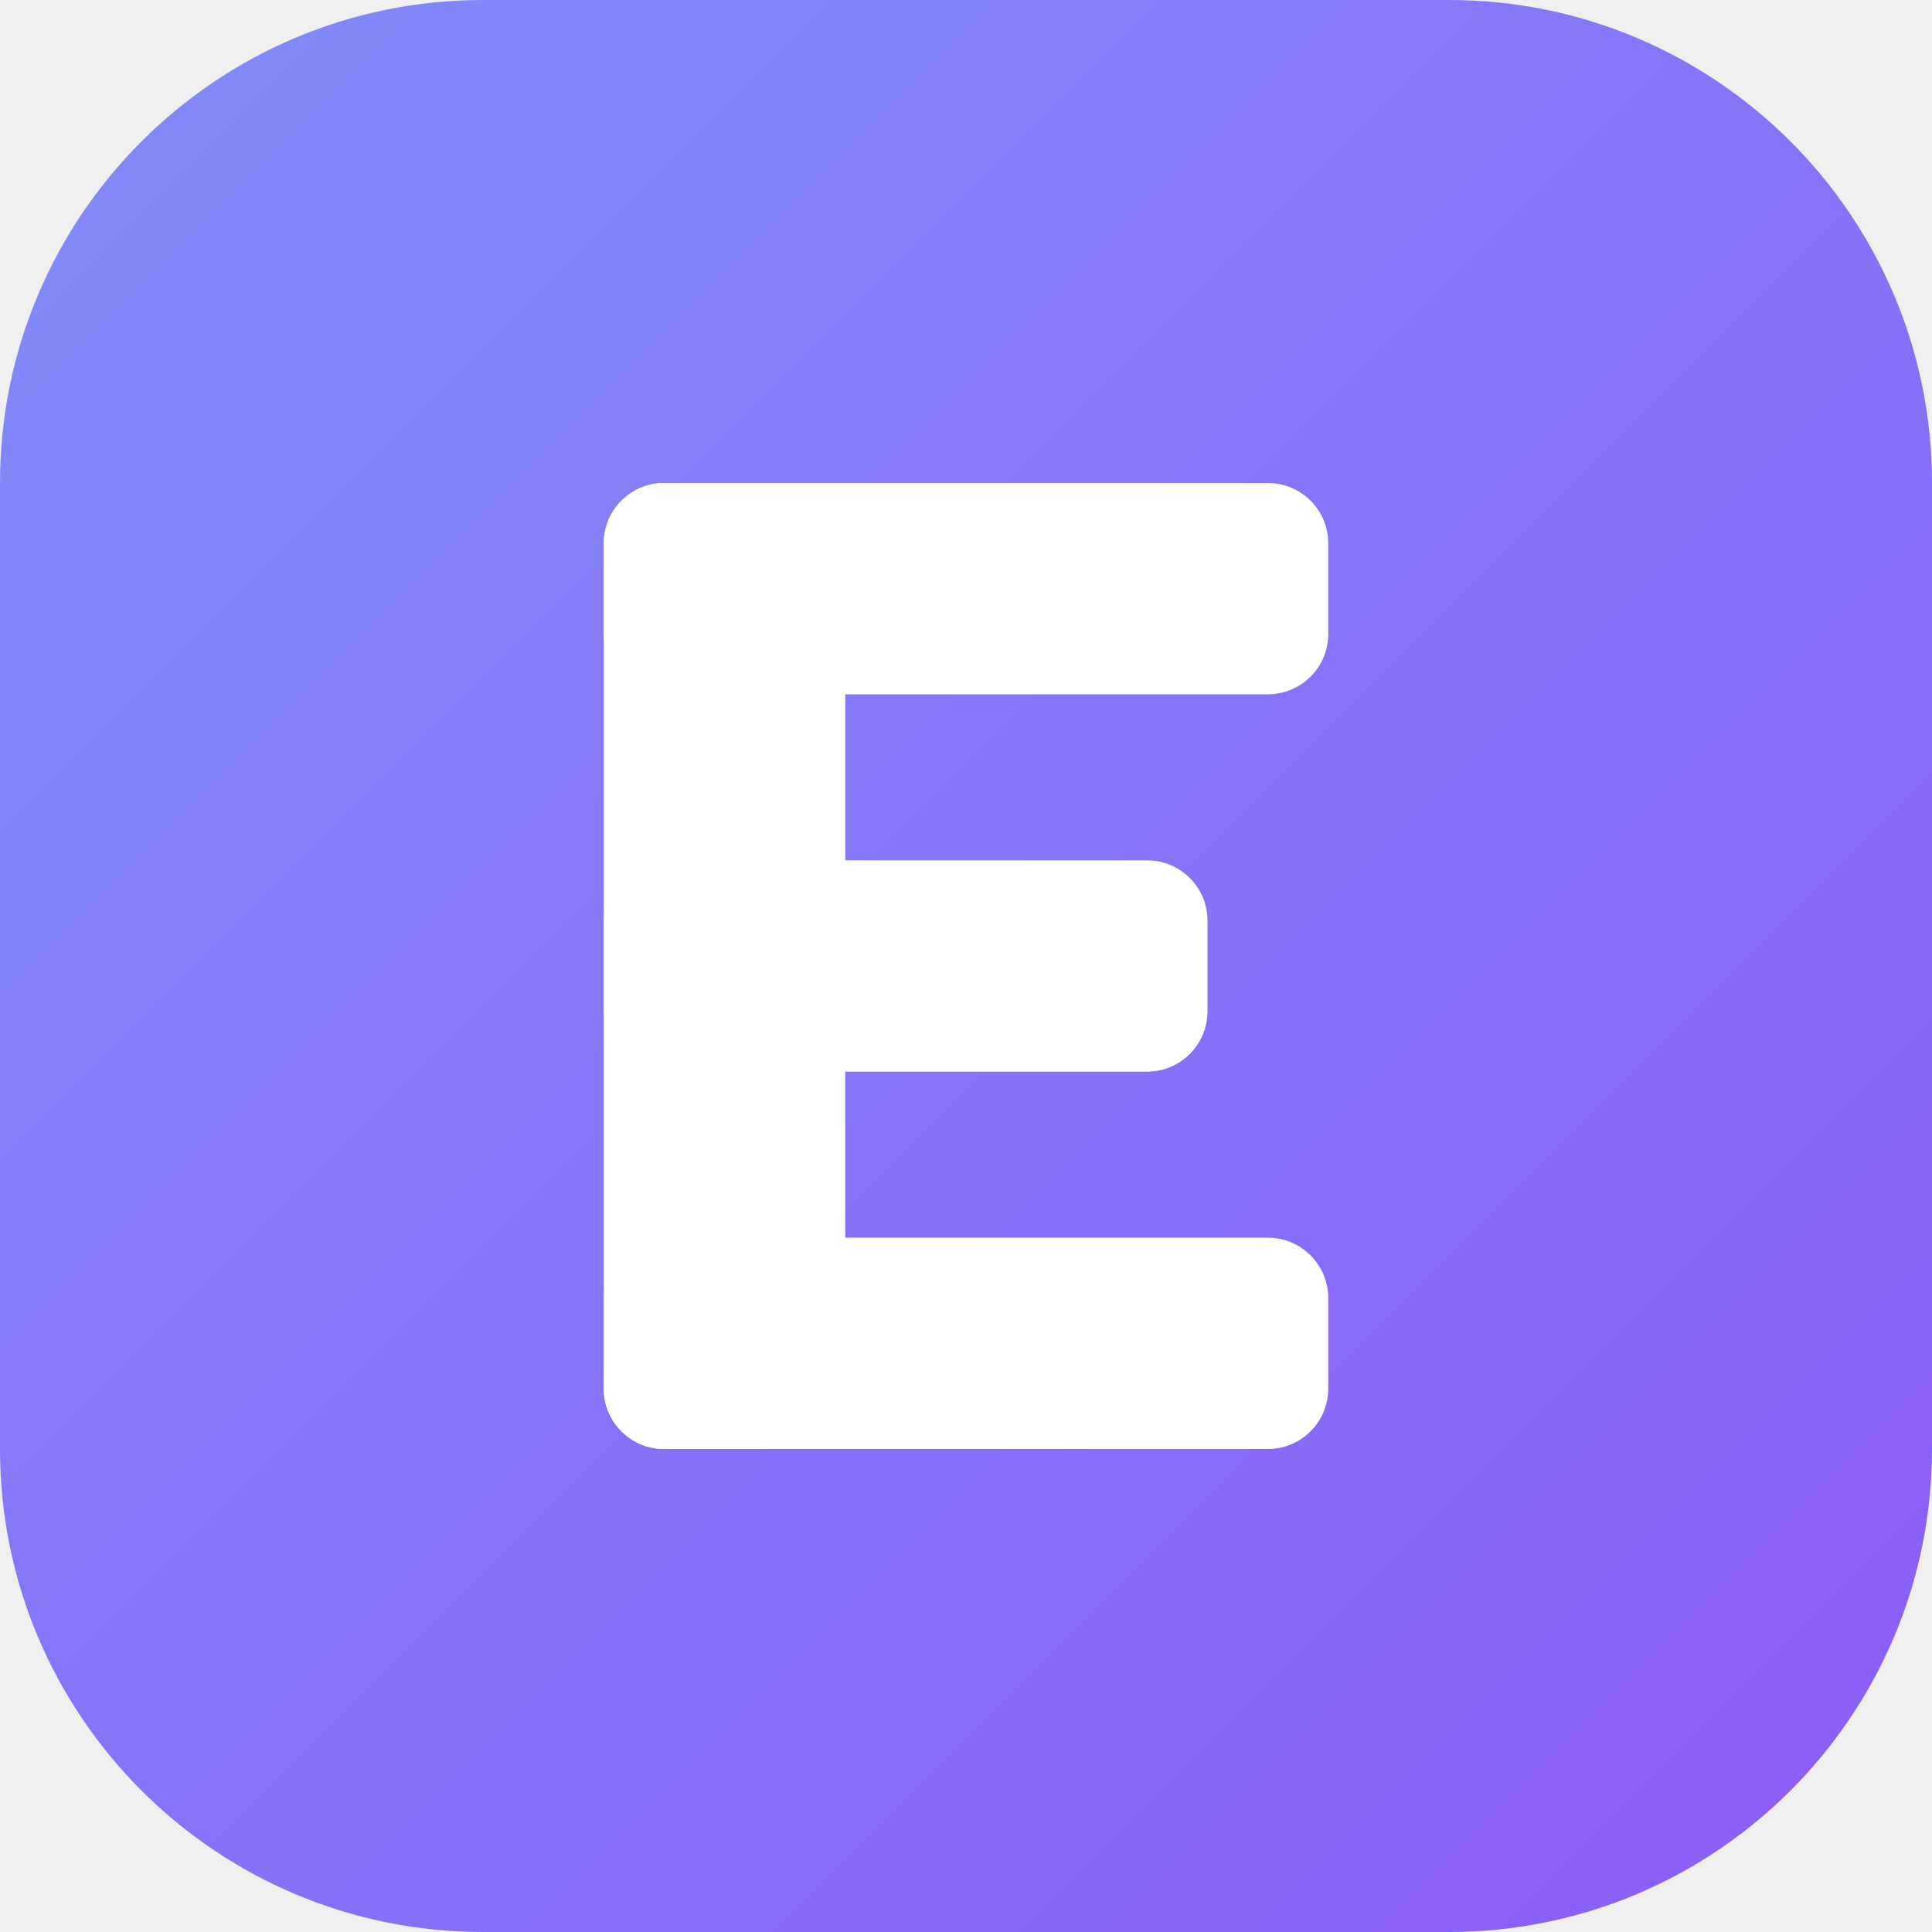
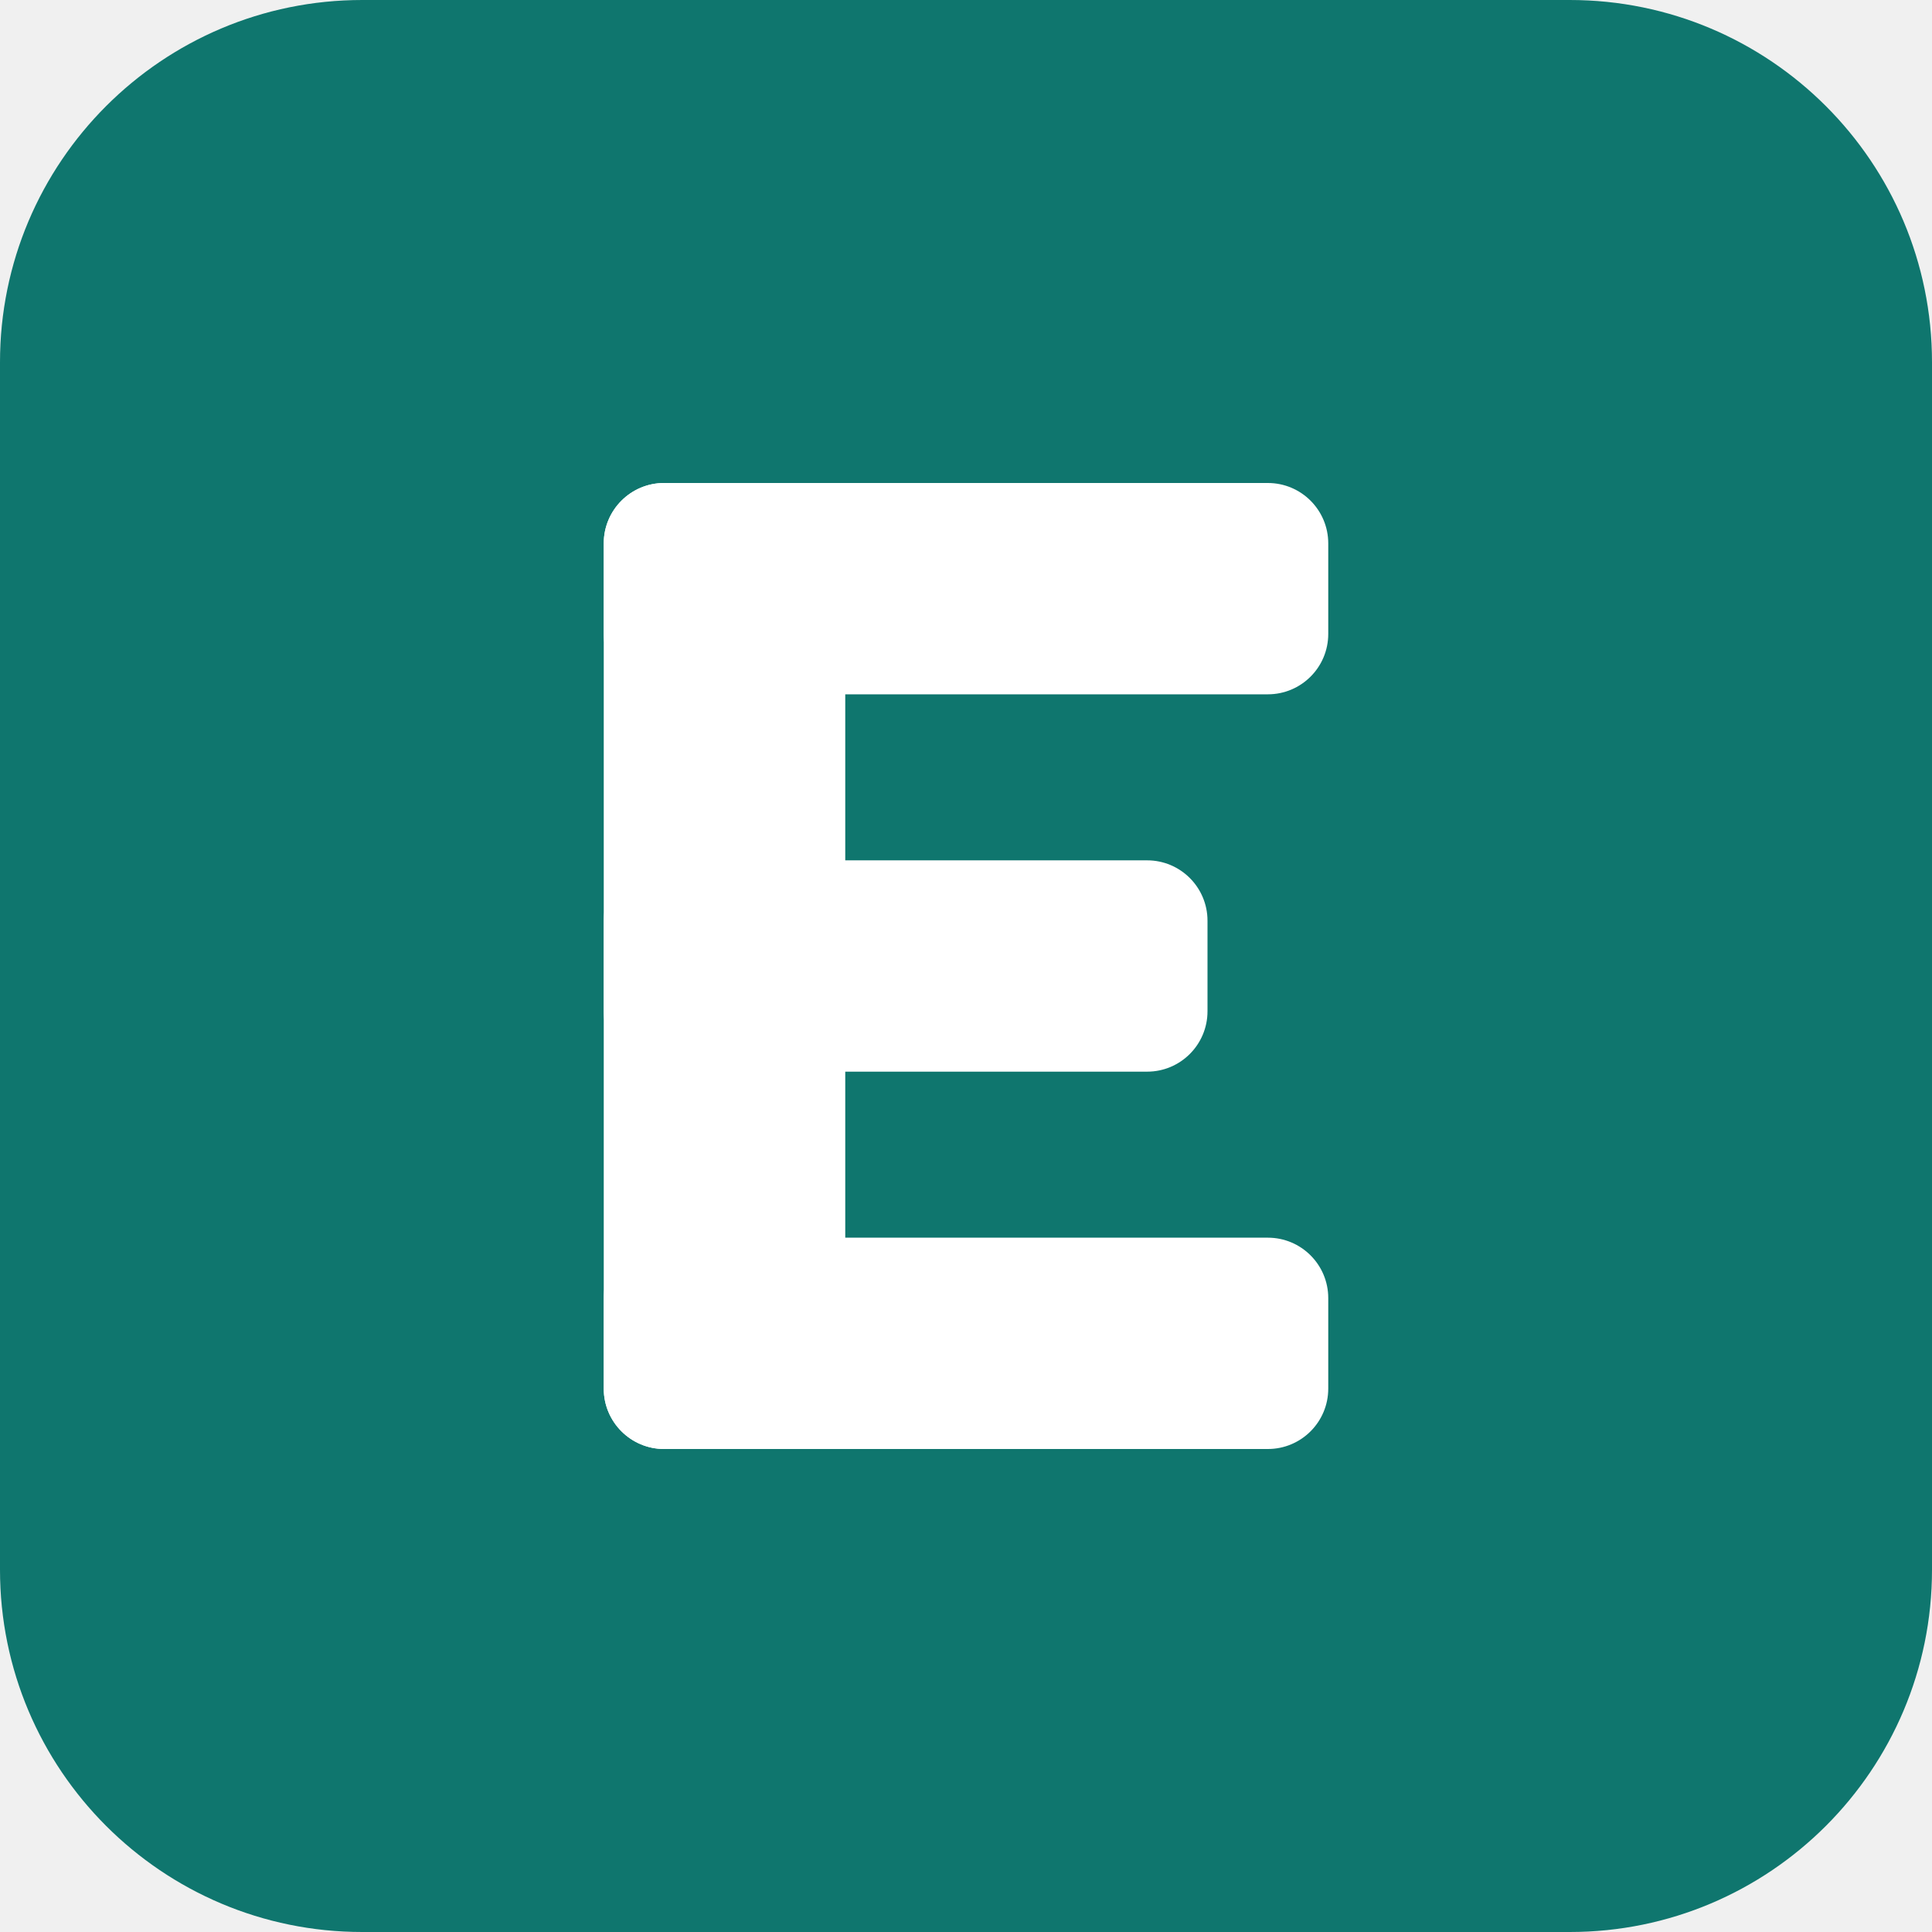
<svg xmlns="http://www.w3.org/2000/svg" viewBox="0 0 32 32">
  <defs>
    <linearGradient id="g" x1="0" y1="0" x2="1" y2="1">
-       <stop offset="0" stop-color="#818CF8" />
-       <stop offset="1" stop-color="#8B5CF6" />
+       <stop offset="0" stop-color="#0F766E" />
+       <stop offset="1" stop-color="#0F766E" />
    </linearGradient>
  </defs>
-   <rect width="32" height="32" rx="8" fill="url(#g)" />
+   <rect width="32" height="32" rx="6" fill="url(#g)" />
  <g fill="#FFFFFF">
    <rect x="10" y="8" width="4" height="16" rx="1" />
    <rect x="10" y="8" width="12" height="3.5" rx="1" />
    <rect x="10" y="14.25" width="10" height="3.5" rx="1" />
    <rect x="10" y="20.5" width="12" height="3.5" rx="1" />
  </g>
</svg>
